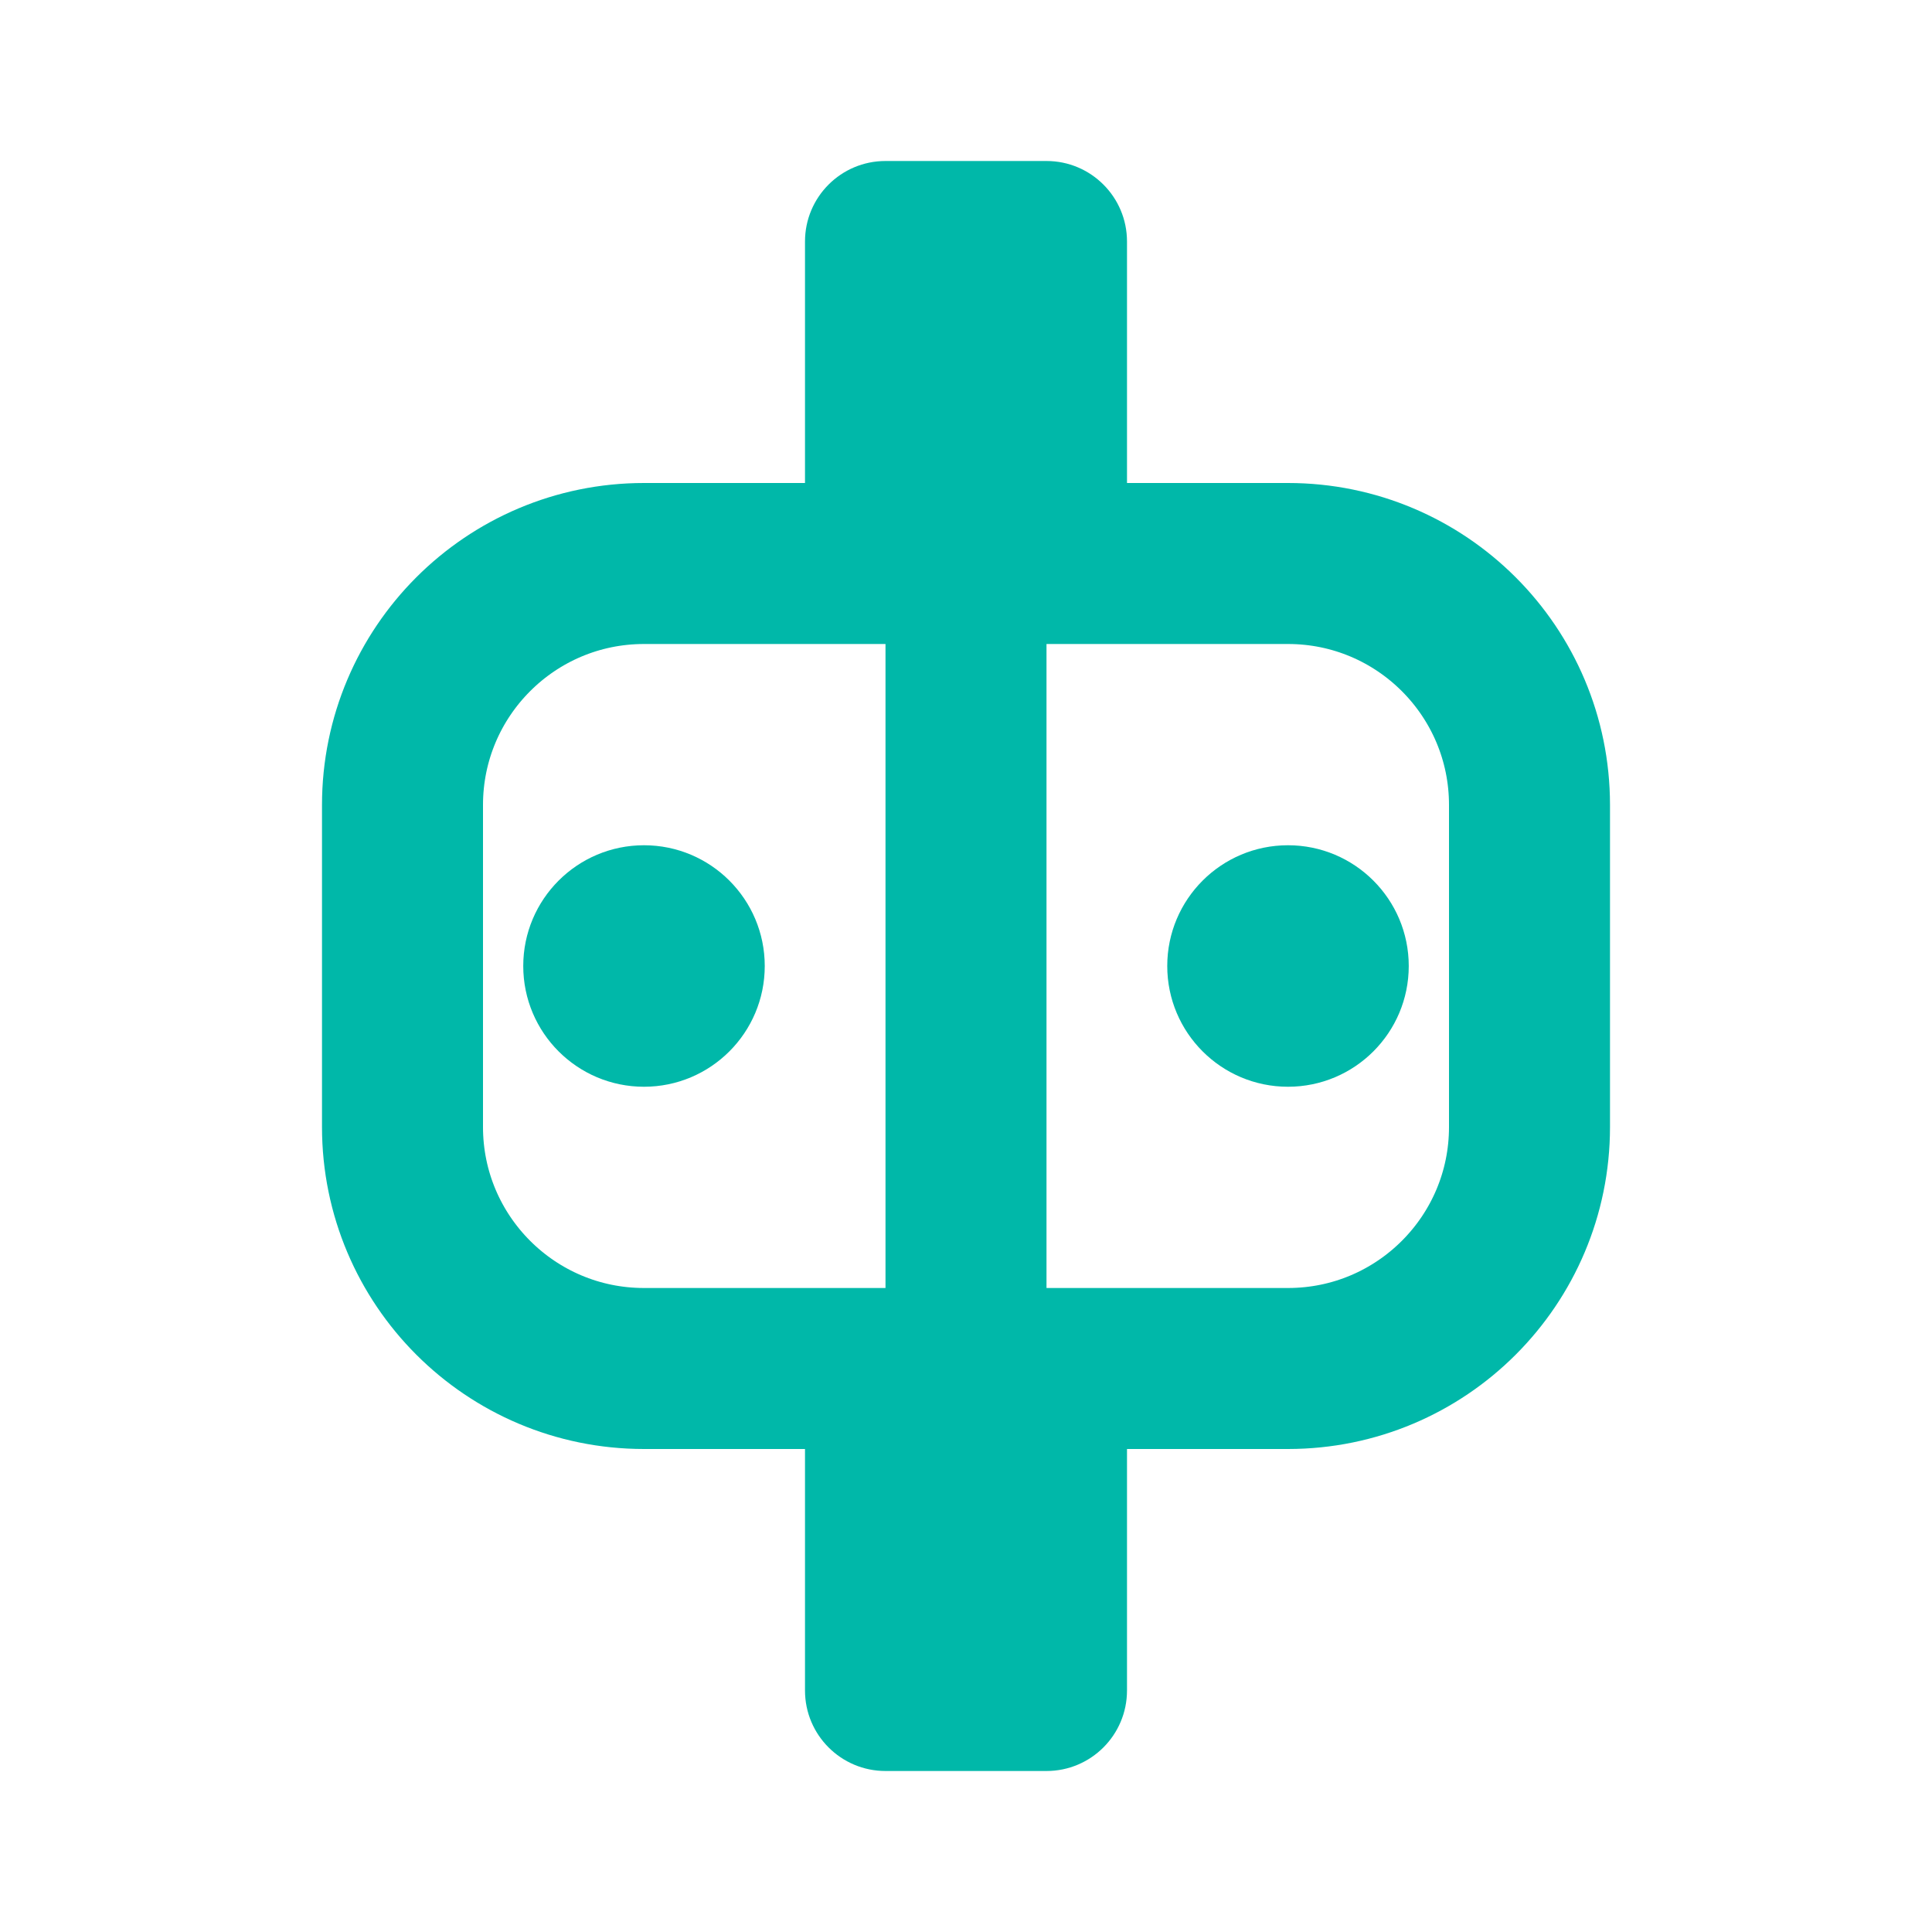
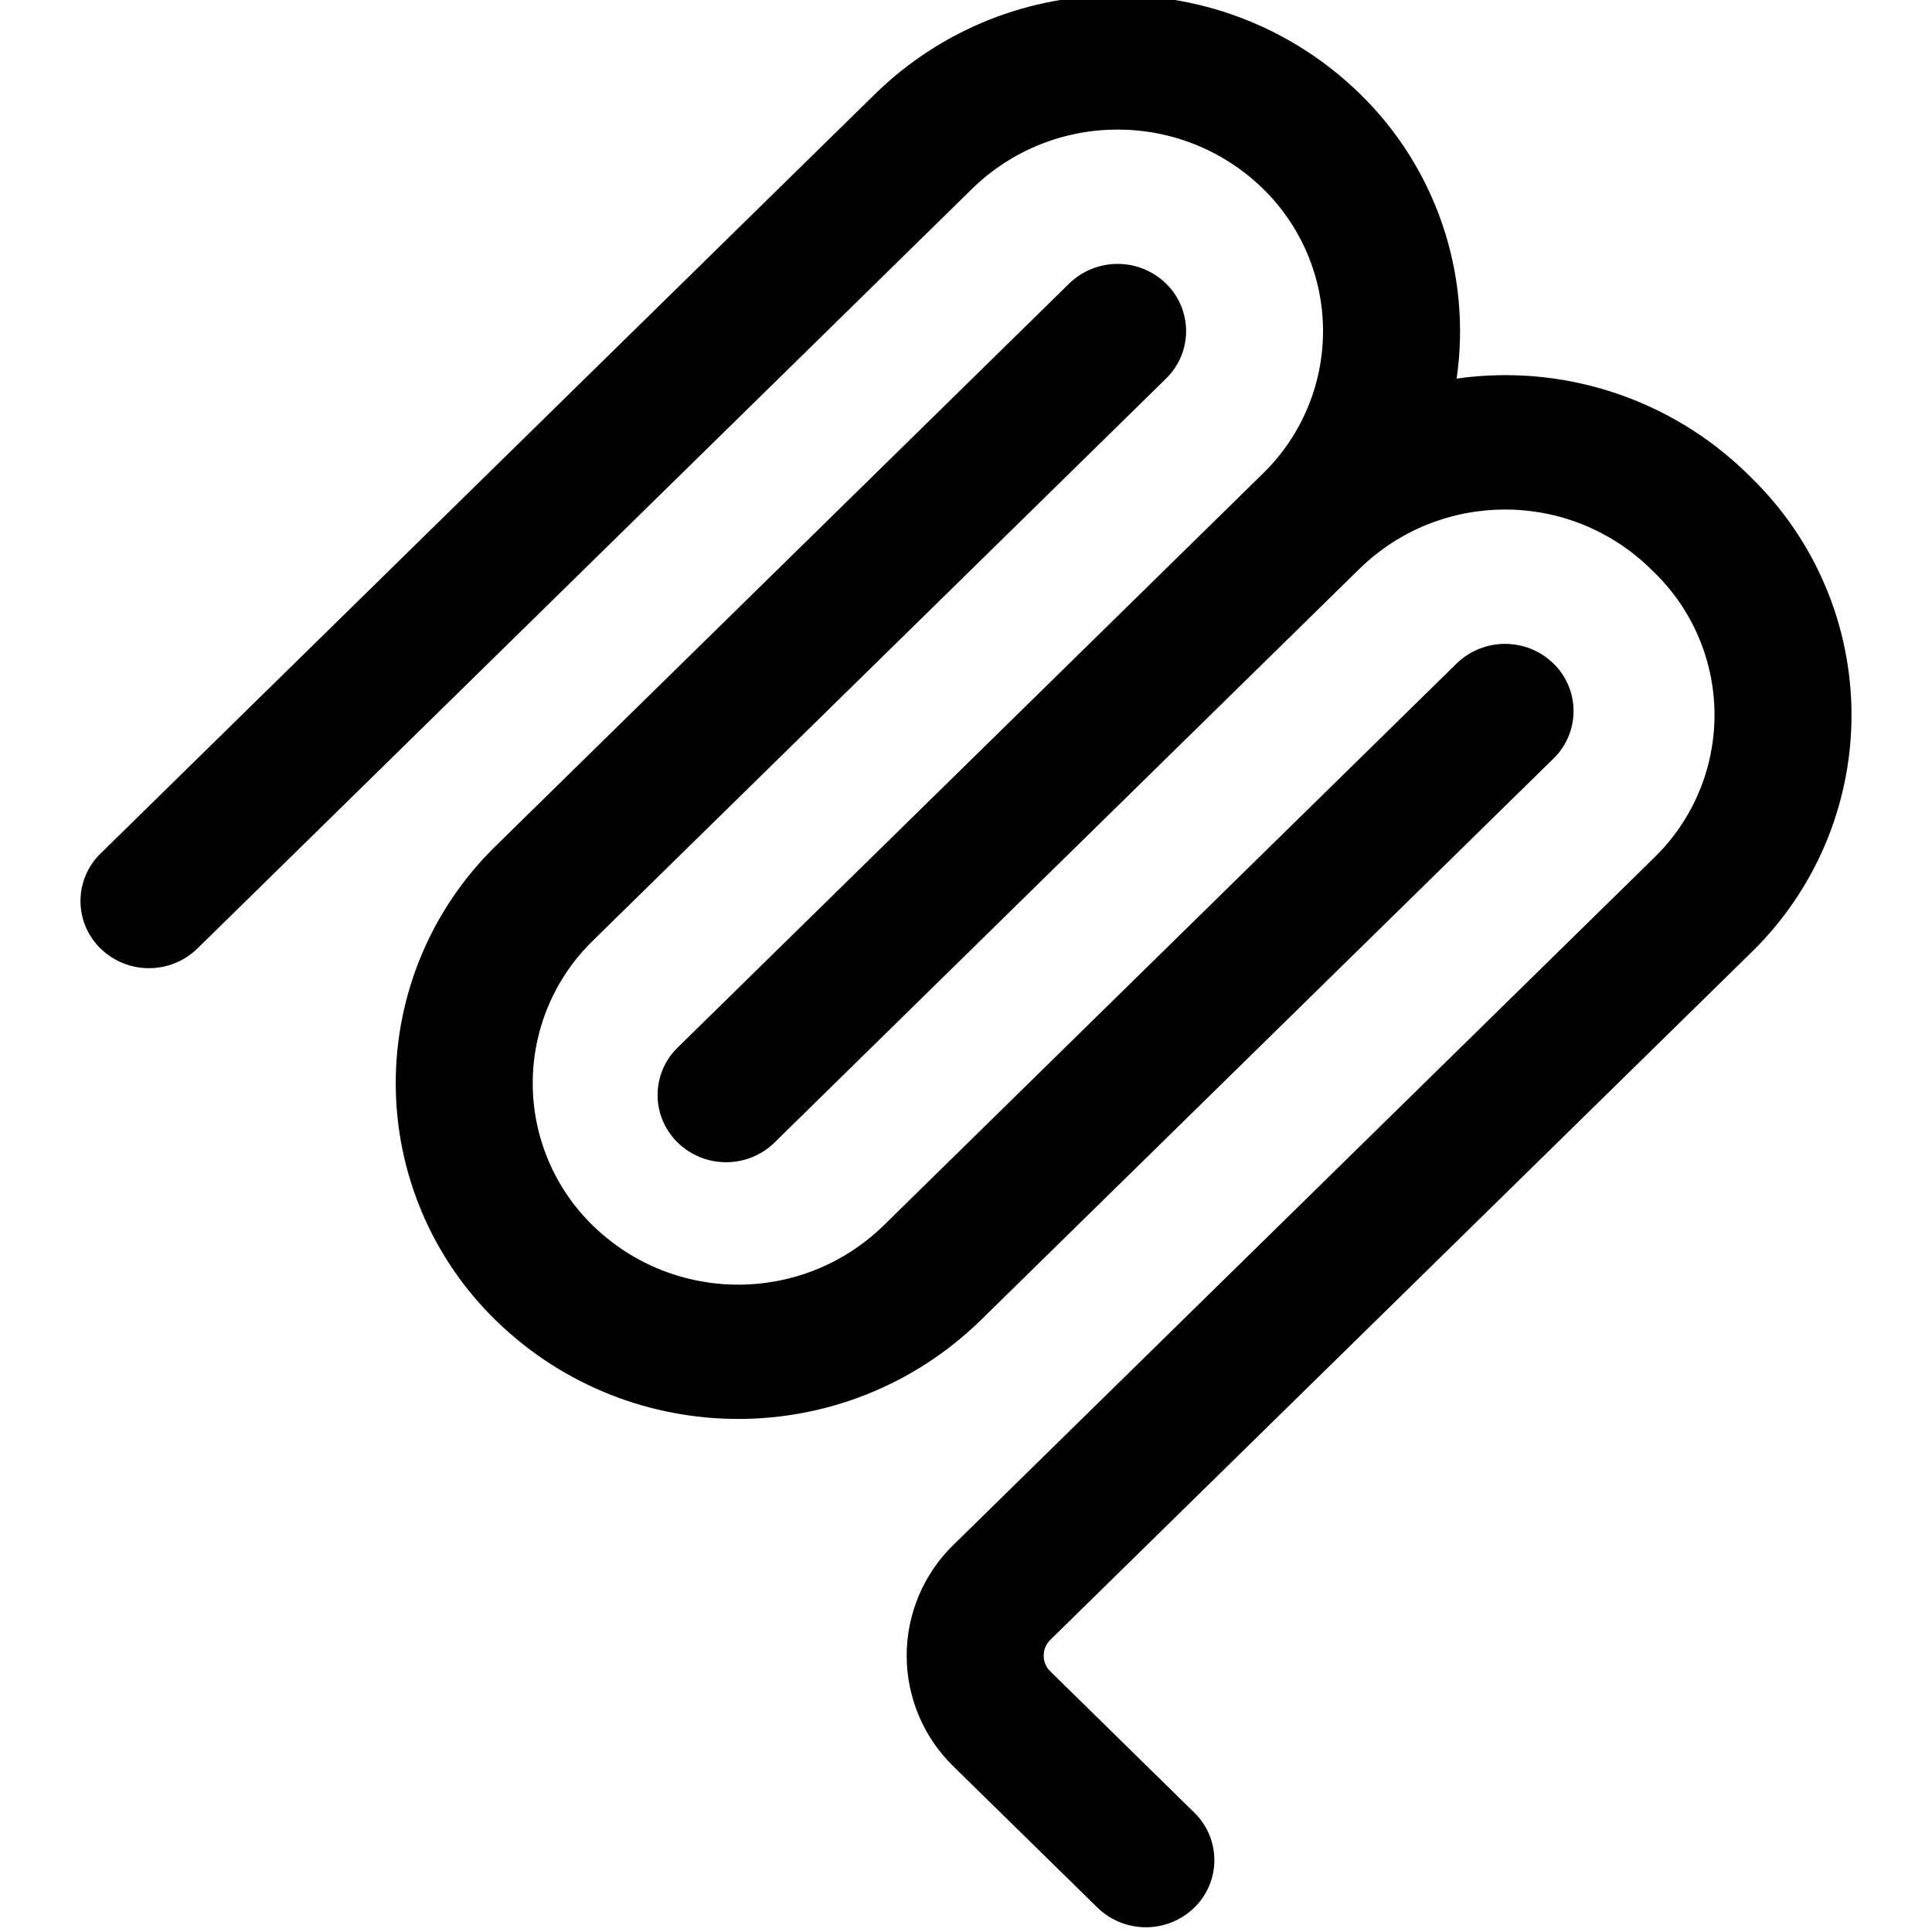
- <svg xmlns="http://www.w3.org/2000/svg" viewBox="0 0 24 24">
-   <rect x="10" y="2" width="4" height="5" rx="1" fill="#00B8A9" />
-   <rect x="10" y="17" width="4" height="5" rx="1" fill="#00B8A9" />
-   <path d="M12 7v10" stroke="#00B8A9" stroke-width="2" />
-   <rect x="5" y="7" width="14" height="10" rx="3" fill="none" stroke="#00B8A9" stroke-width="2" />
-   <circle cx="8" cy="12" r="1.5" fill="#00B8A9" />
-   <circle cx="16" cy="12" r="1.5" fill="#00B8A9" />
+ <svg xmlns="http://www.w3.org/2000/svg" fill="currentColor" fill-rule="evenodd" height="1em" style="flex:none;line-height:1" viewBox="0 0 24 24" width="1em">
+   <path d="M15.688 2.343a2.588 2.588 0 00-3.61 0l-9.626 9.44a.863.863 0 01-1.203 0 .823.823 0 010-1.18l9.626-9.44a4.313 4.313 0 016.016 0 4.116 4.116 0 011.204 3.54 4.3 4.3 0 013.609 1.18l.05.05a4.115 4.115 0 010 5.9l-8.706 8.537a.274.274 0 000 .393l1.788 1.754a.823.823 0 010 1.18.863.863 0 01-1.203 0l-1.788-1.753a1.92 1.92 0 010-2.754l8.706-8.538a2.47 2.47 0 000-3.54l-.05-.049a2.588 2.588 0 00-3.607-.003l-7.172 7.034-.002.002-.098.097a.863.863 0 01-1.204 0 .823.823 0 010-1.18l7.273-7.133a2.47 2.47 0 00-.003-3.537z" />
+   <path d="M14.485 4.703a.823.823 0 000-1.18.863.863 0 00-1.204 0l-7.119 6.982a4.115 4.115 0 000 5.9 4.314 4.314 0 006.016 0l7.12-6.982a.823.823 0 000-1.18.863.863 0 00-1.204 0l-7.119 6.982a2.588 2.588 0 01-3.61 0 2.47 2.47 0 010-3.54l7.12-6.982z" />
</svg>
